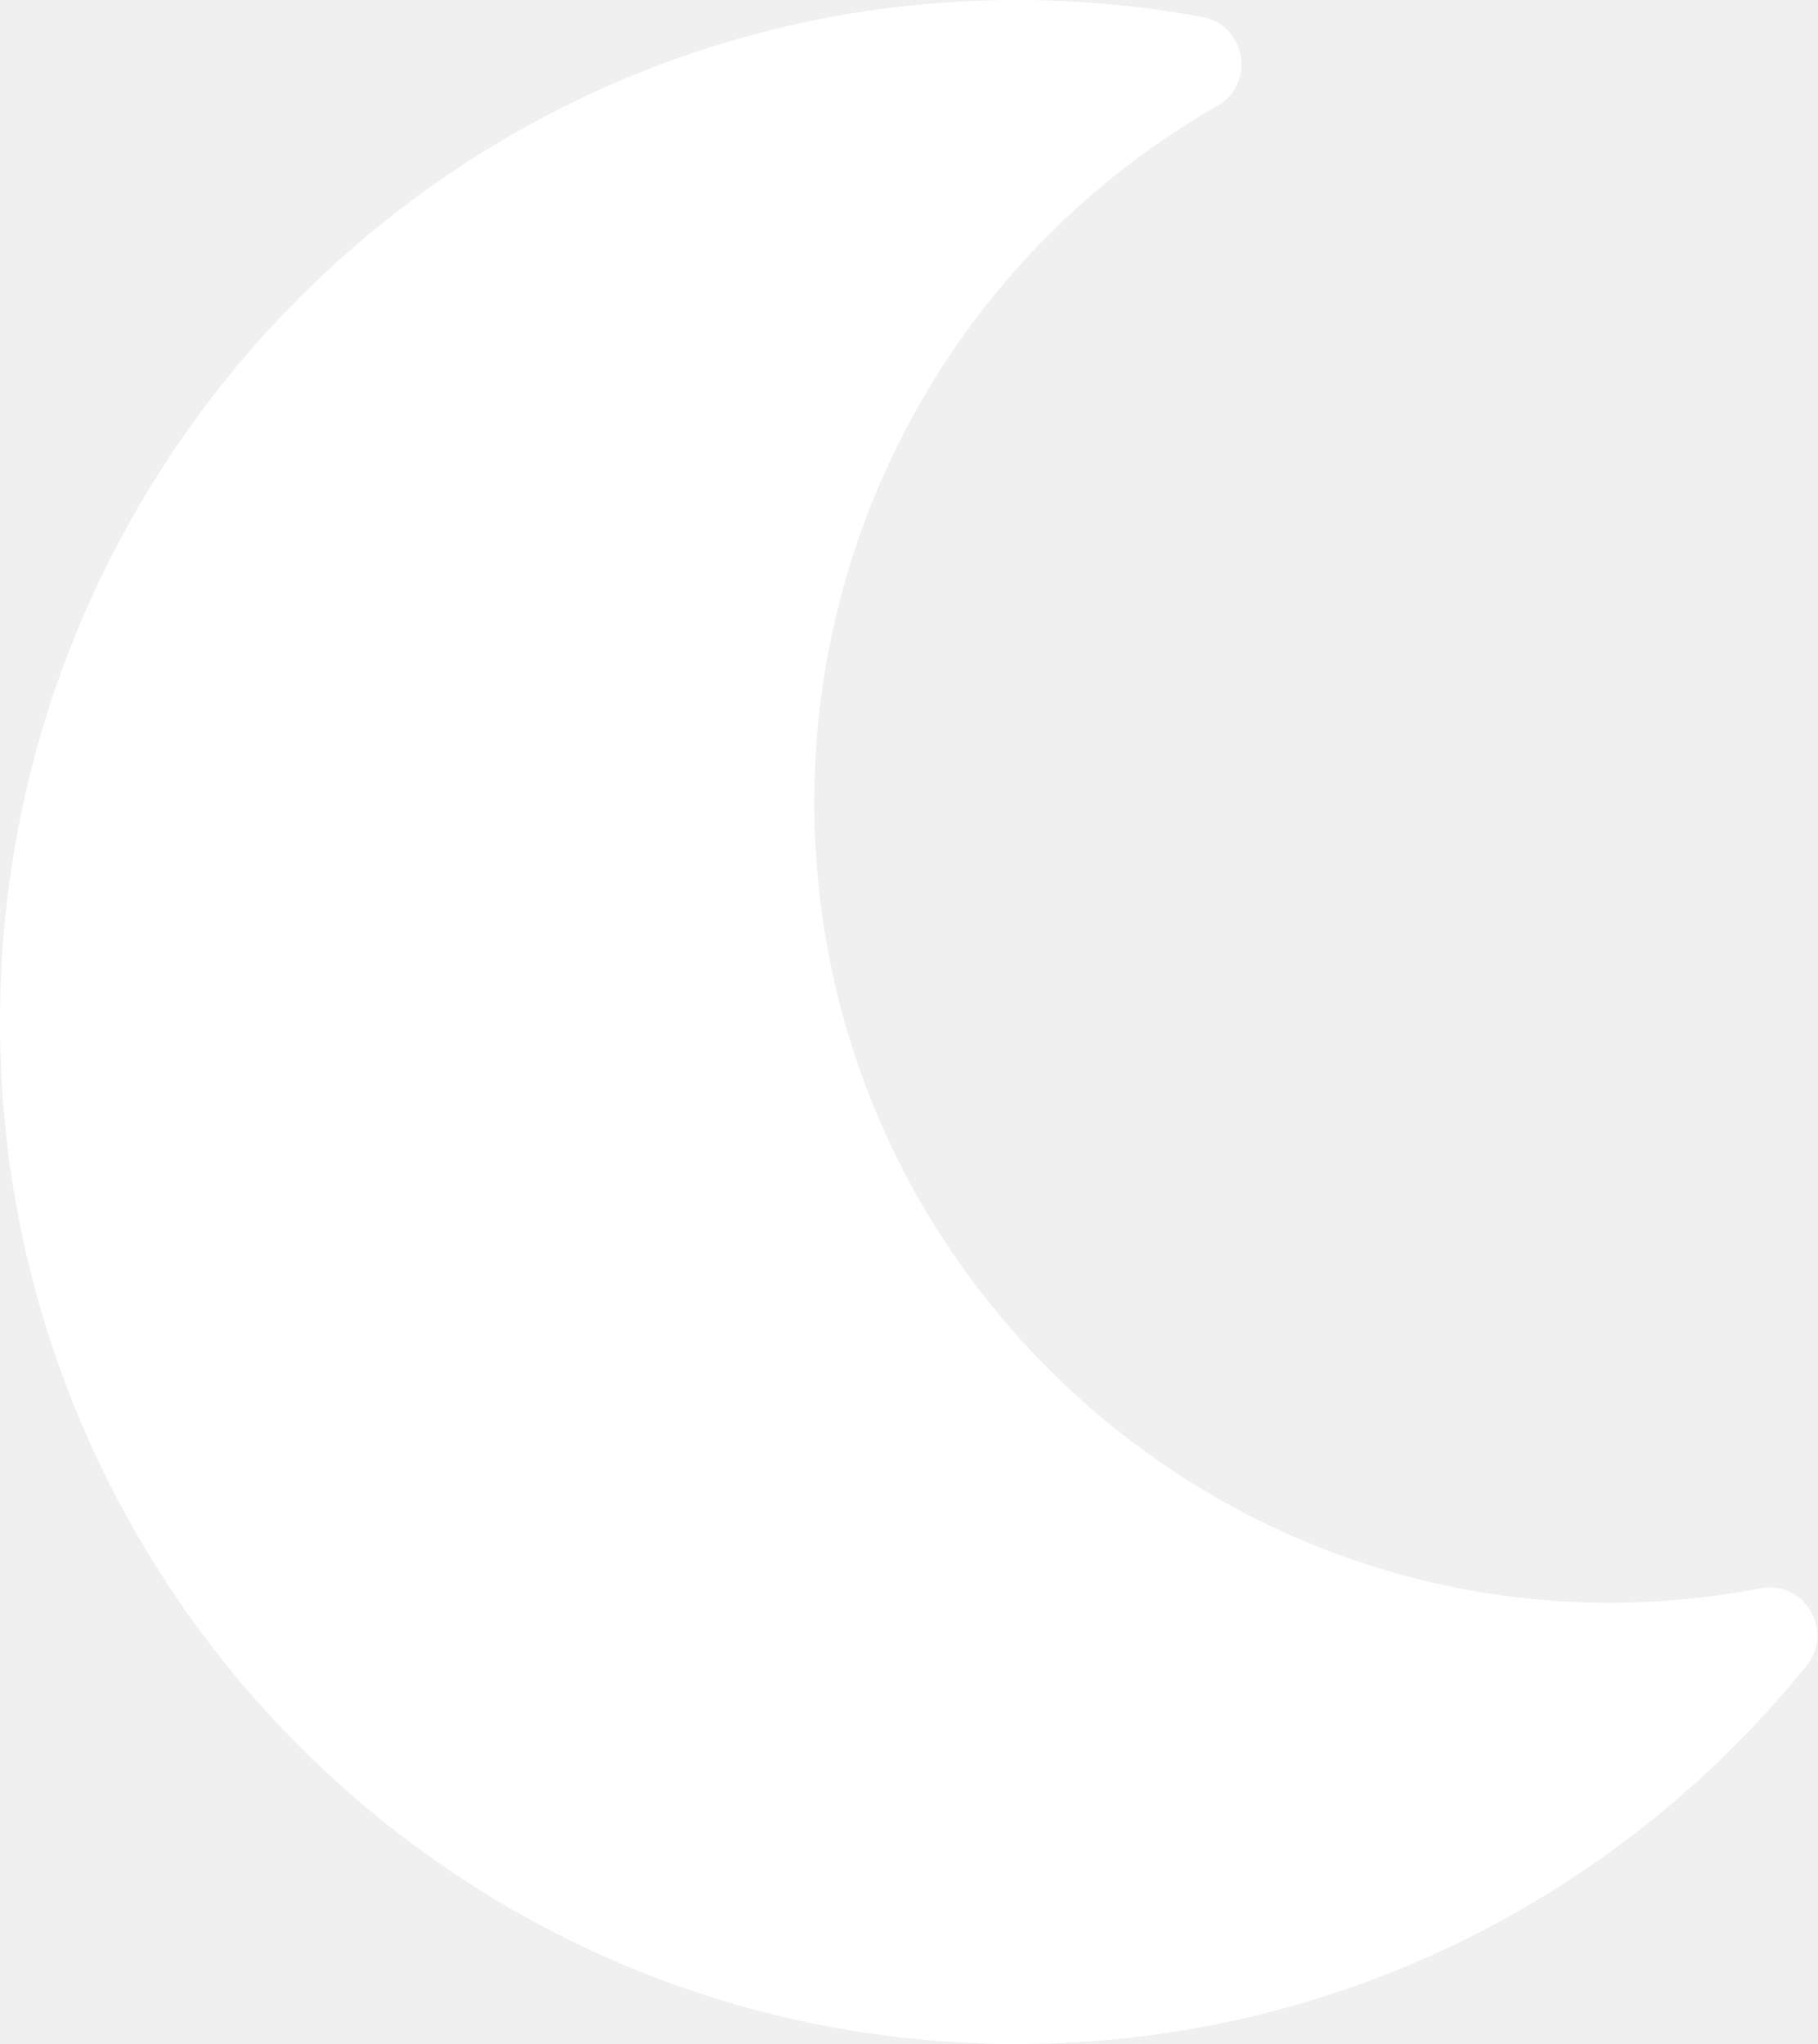
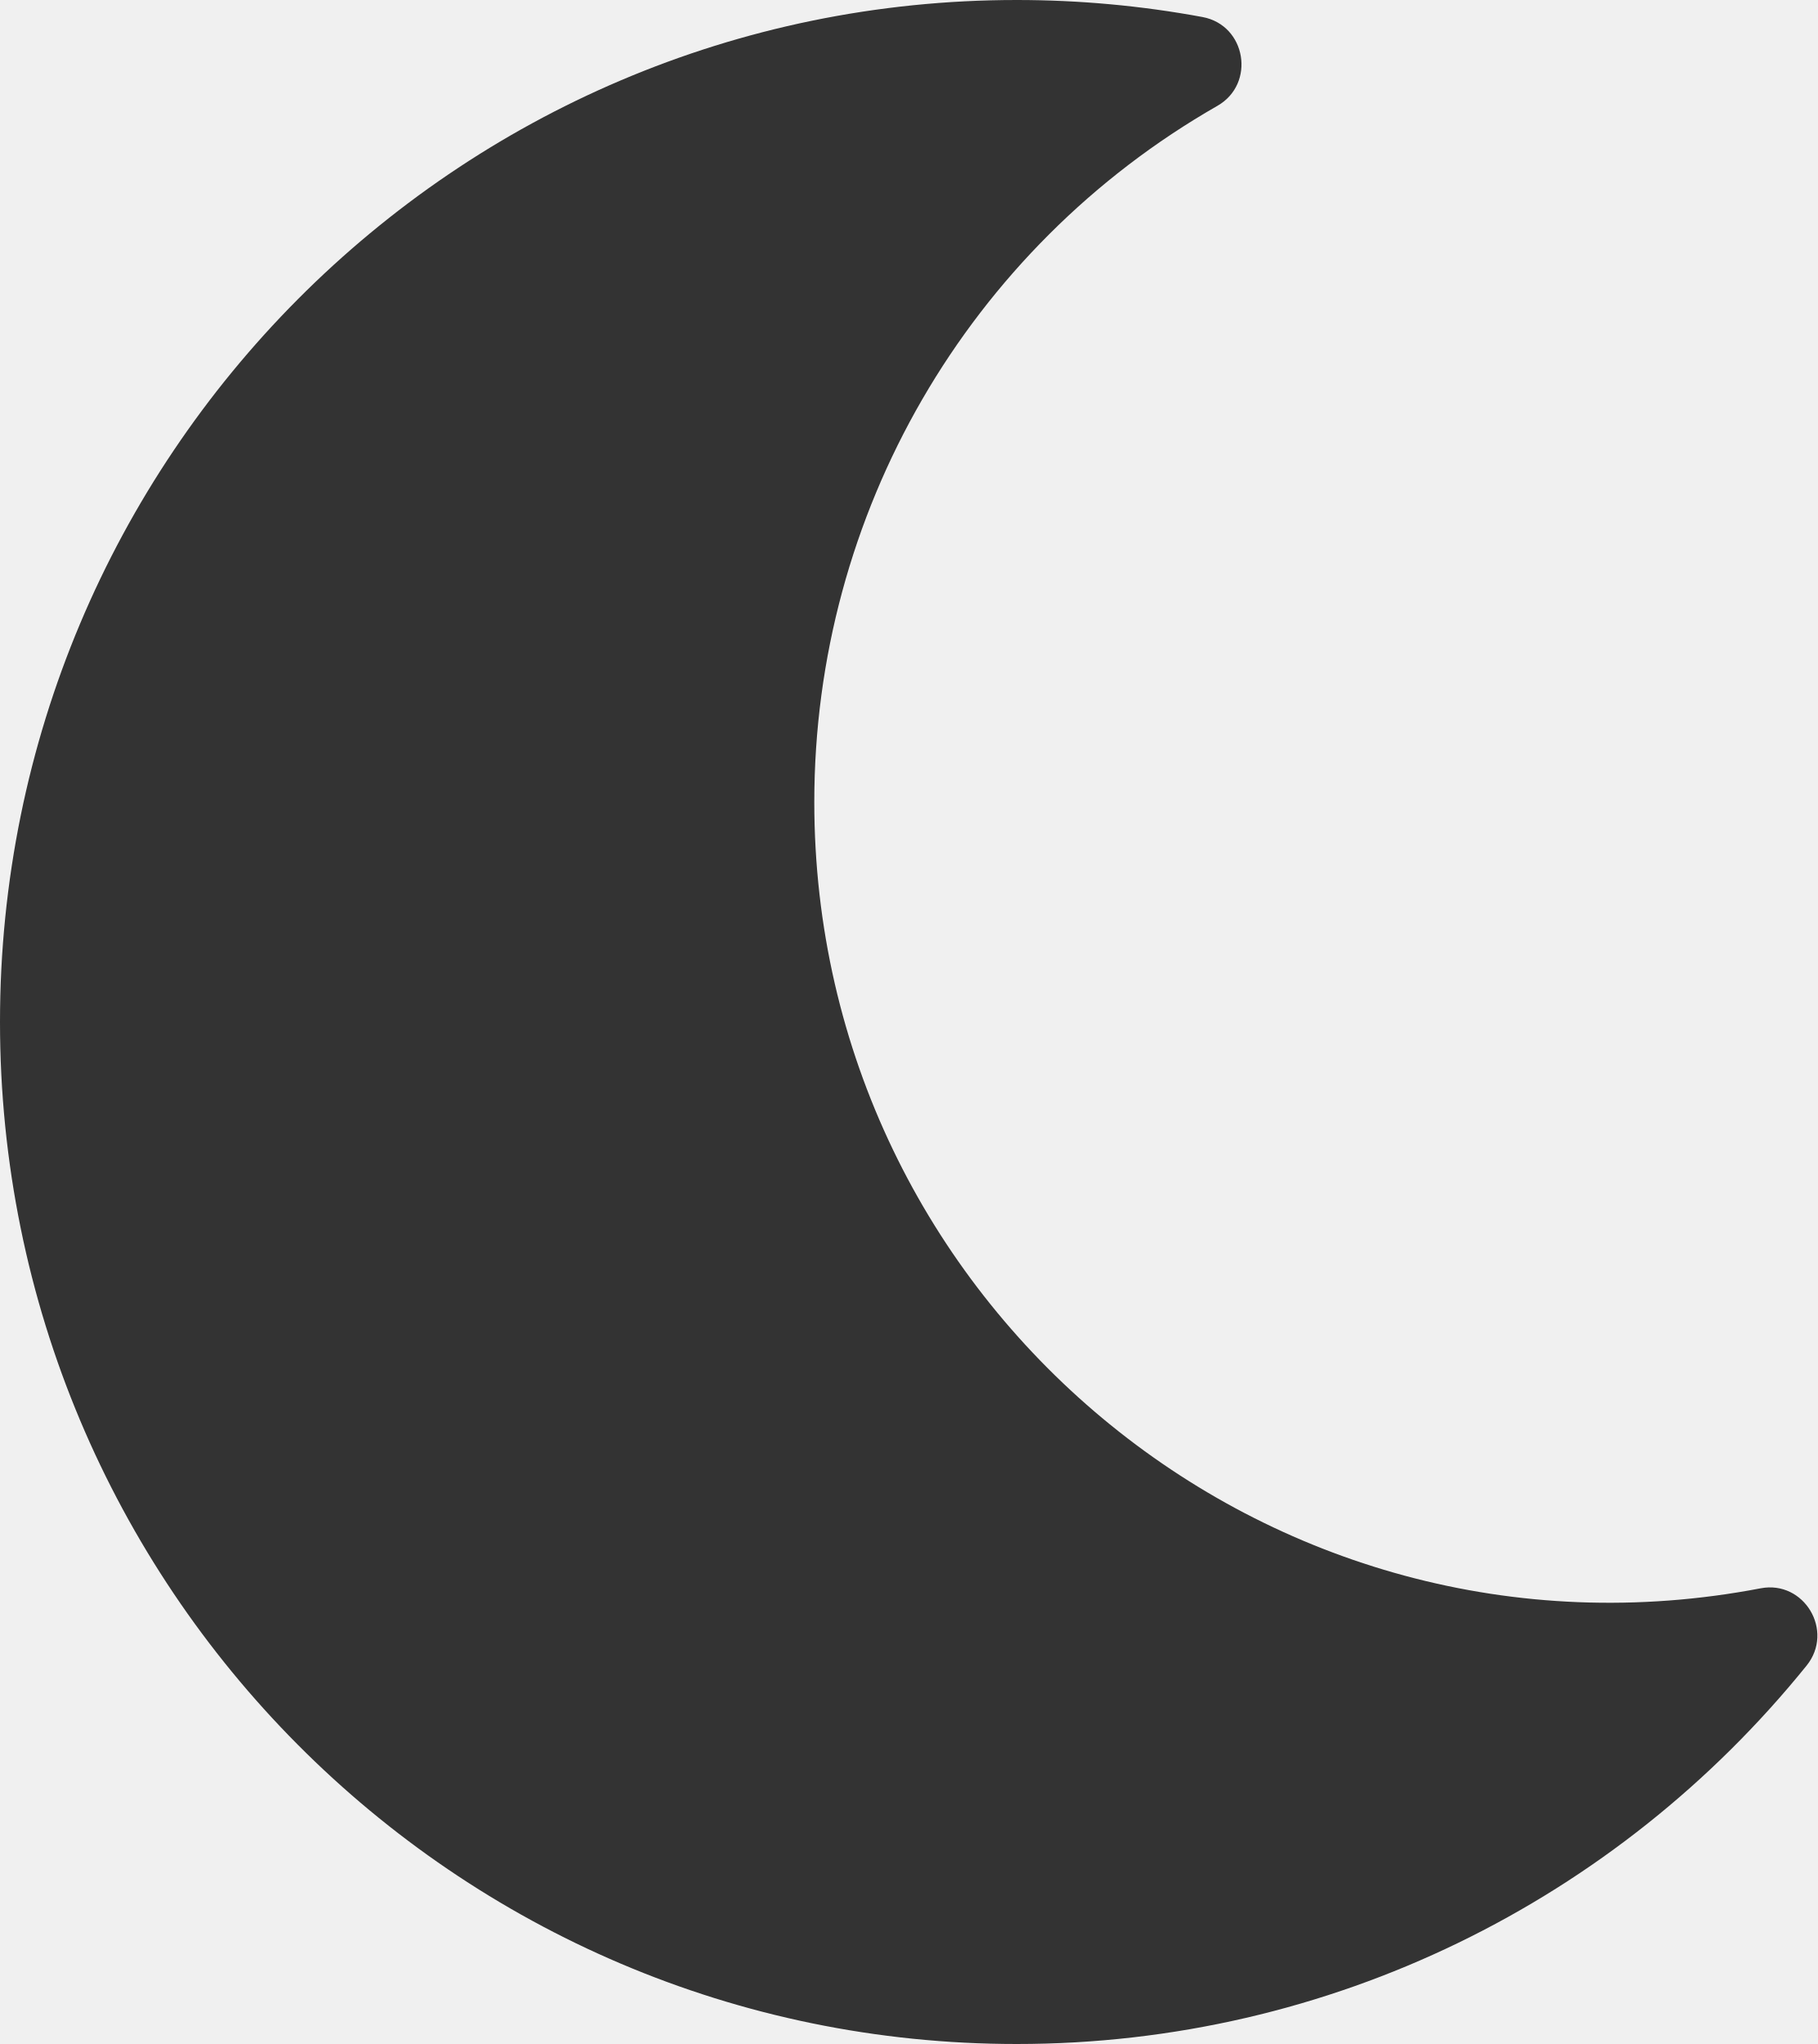
<svg xmlns="http://www.w3.org/2000/svg" width="16" height="18" viewBox="0 0 16 18" fill="none">
-   <path d="M8.951 18C11.713 18 14.234 16.737 15.905 14.668C16.152 14.361 15.883 13.914 15.501 13.987C11.158 14.819 7.169 11.471 7.169 7.063C7.169 4.524 8.521 2.189 10.718 0.932C11.057 0.738 10.972 0.222 10.587 0.15C10.047 0.05 9.5 8.21369e-05 8.951 0C4.01 0 0 4.026 0 9C0 13.968 4.004 18 8.951 18Z" fill="#FFFFFF" />
+   <path d="M8.951 18C11.713 18 14.234 16.737 15.905 14.668C16.152 14.361 15.883 13.914 15.501 13.987C11.158 14.819 7.169 11.471 7.169 7.063C7.169 4.524 8.521 2.189 10.718 0.932C11.057 0.738 10.972 0.222 10.587 0.15C10.047 0.05 9.5 8.21369e-05 8.951 0C4.01 0 0 4.026 0 9C0 13.968 4.004 18 8.951 18Z" fill="#333333" />
</svg>
